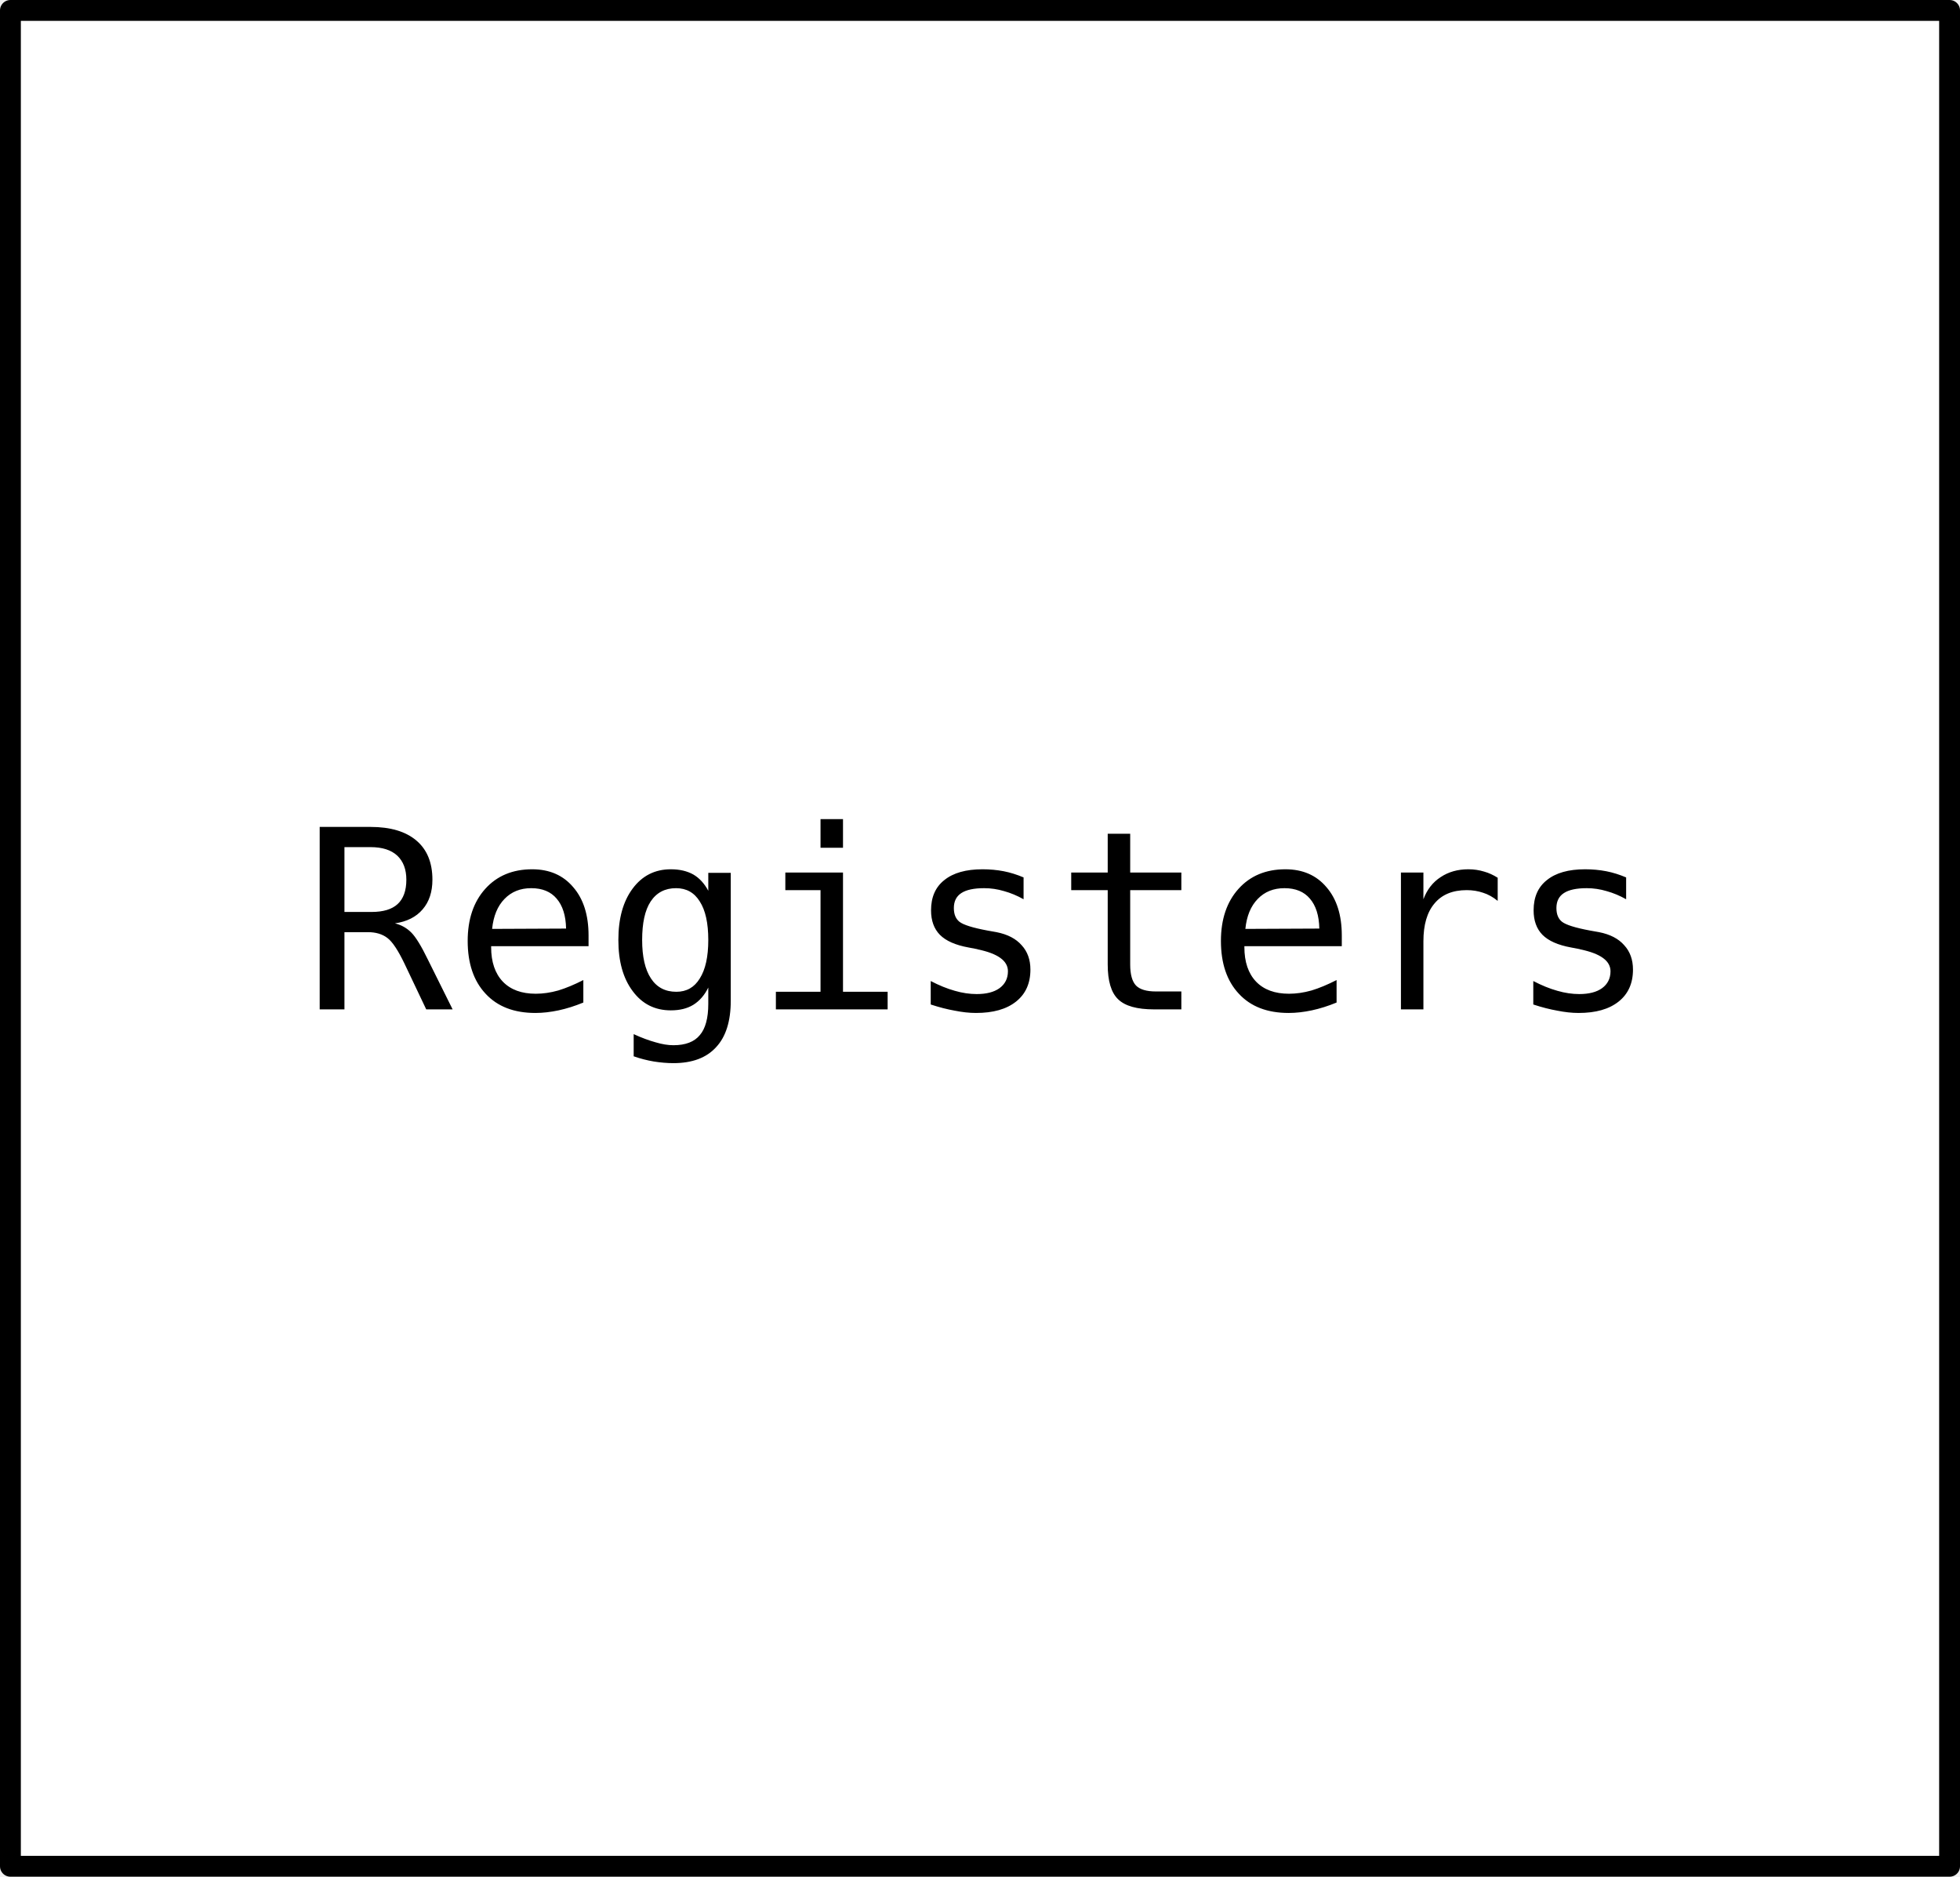
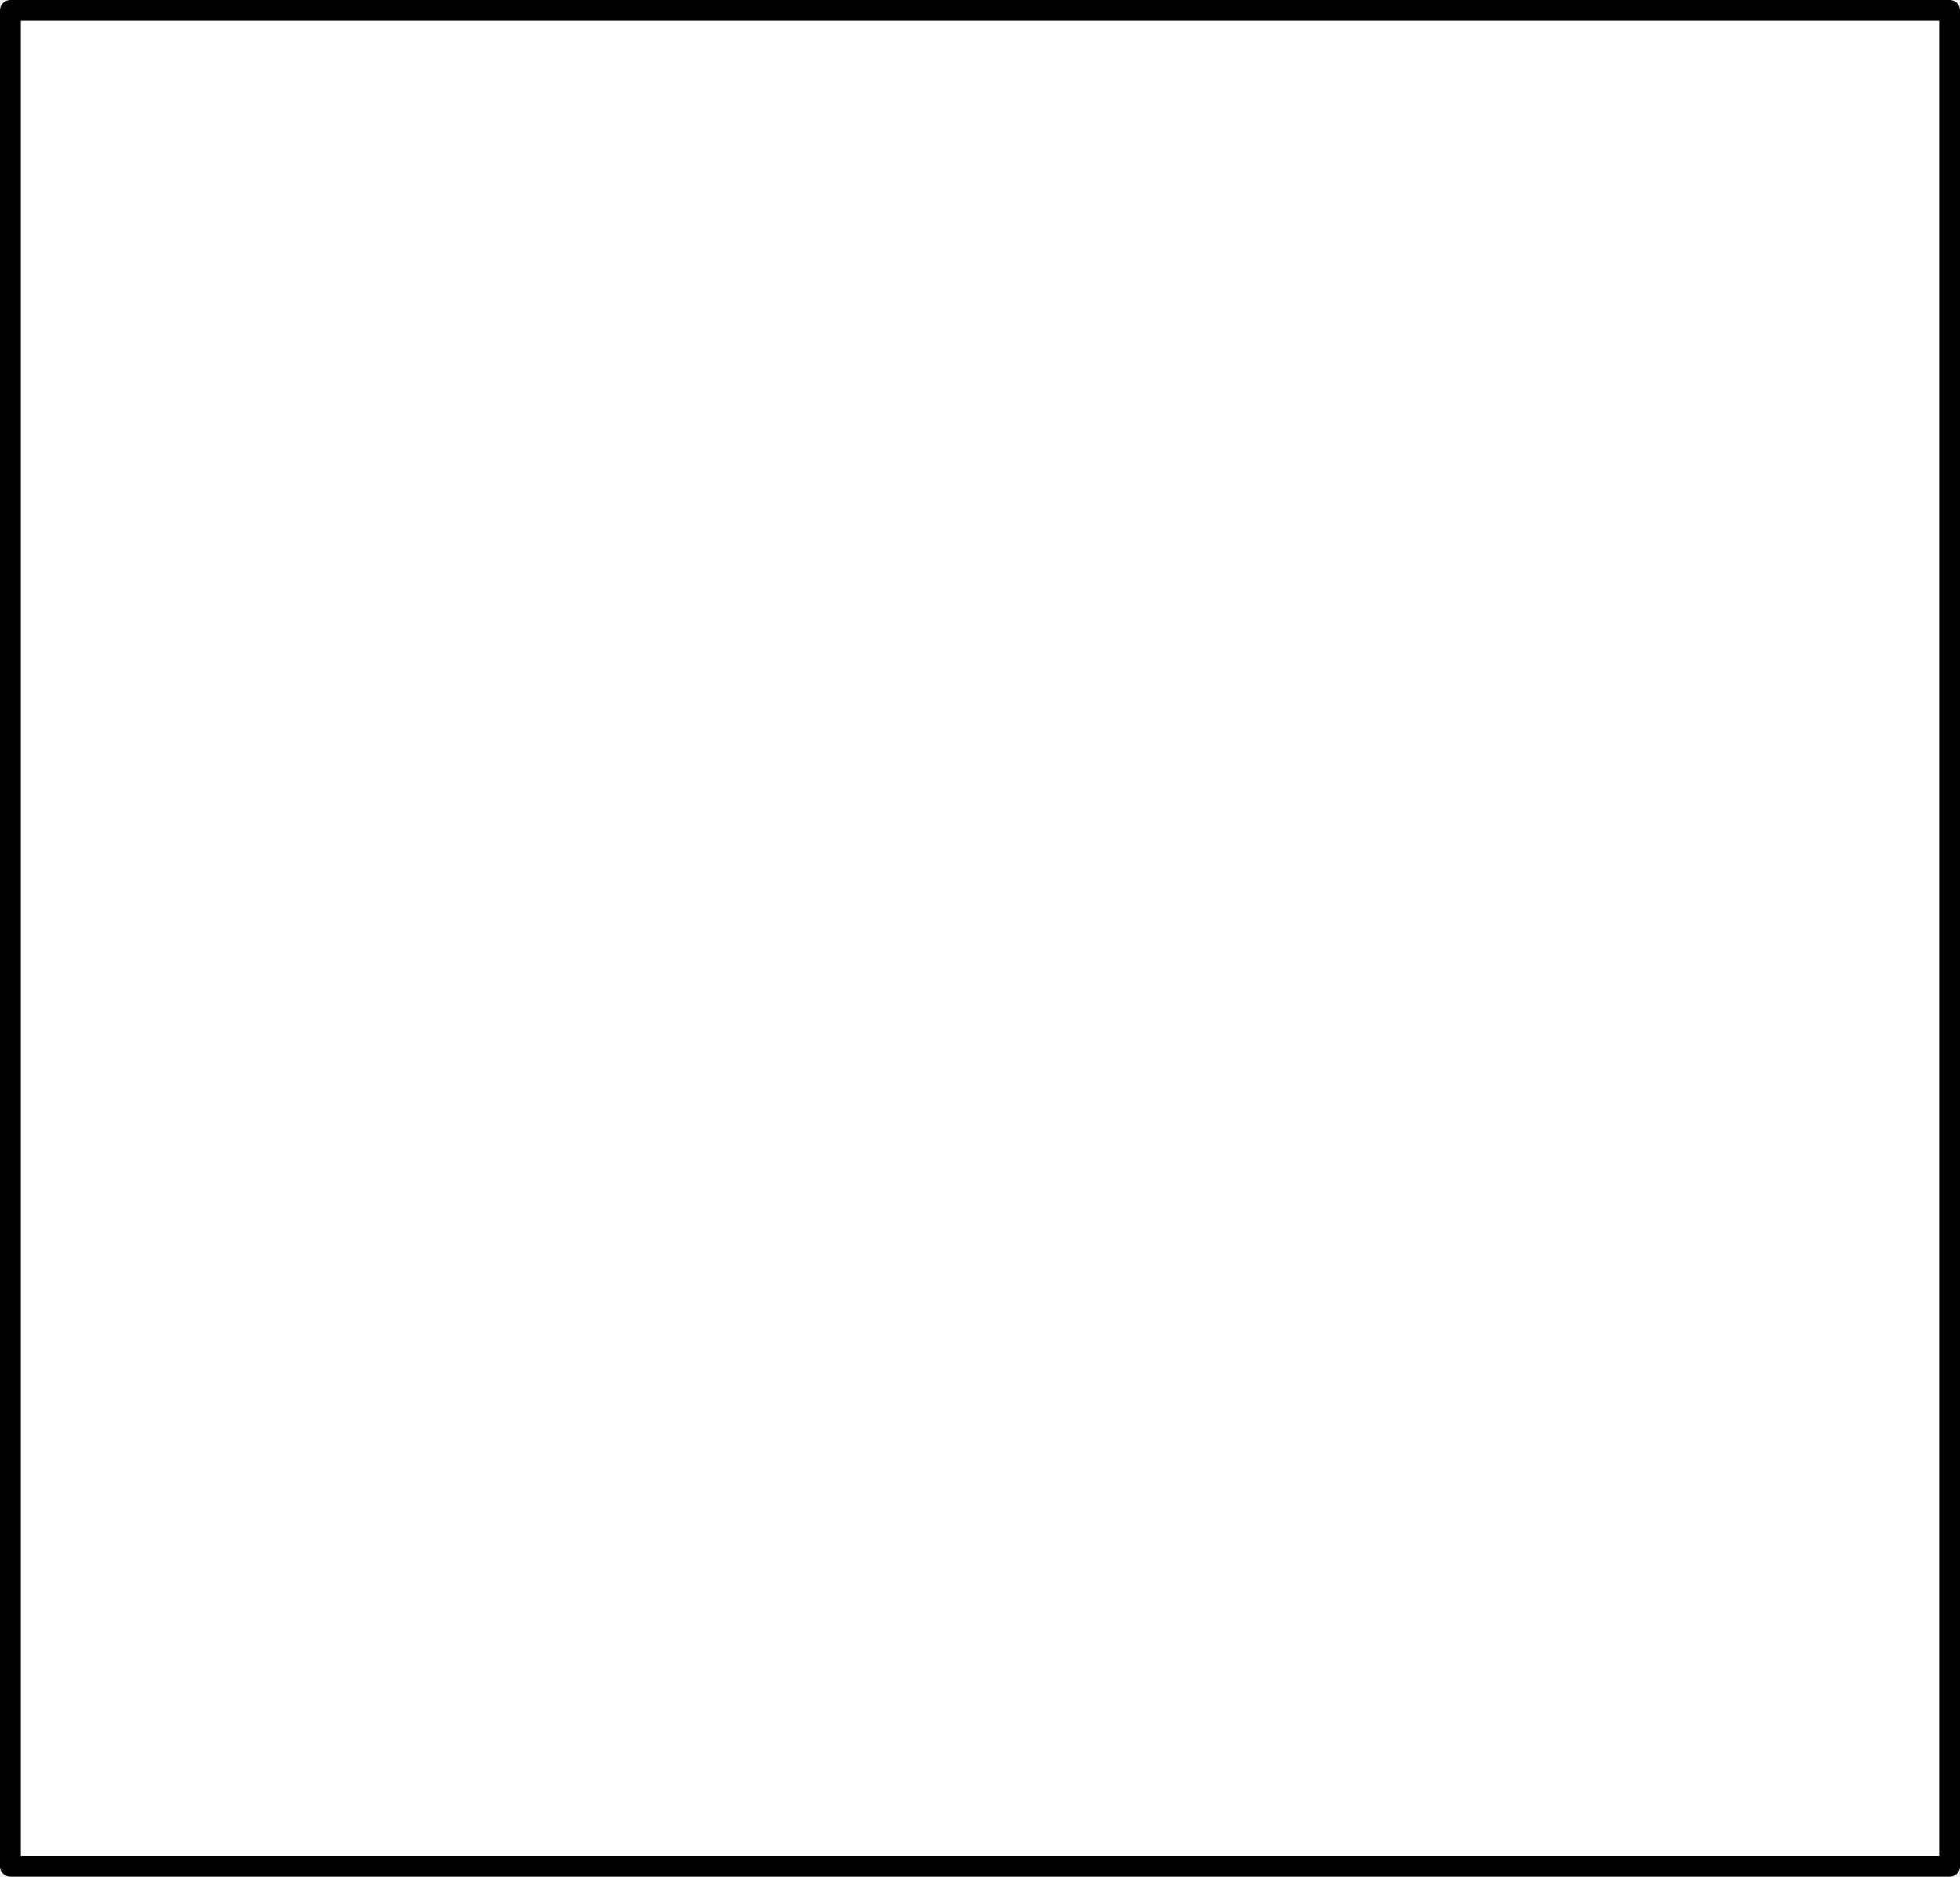
<svg xmlns="http://www.w3.org/2000/svg" viewBox="0 0 94 90">
  <rect fill="white" stroke="black" stroke-width="1" stroke-linejoin="round" transform="translate(0.5,0.5)" width="93" height="89" />
-   <text x="50%" y="50%" dominant-baseline="middle" text-anchor="middle" font-family="monospace" font-size="12" fill="black">Registers</text>
</svg>
